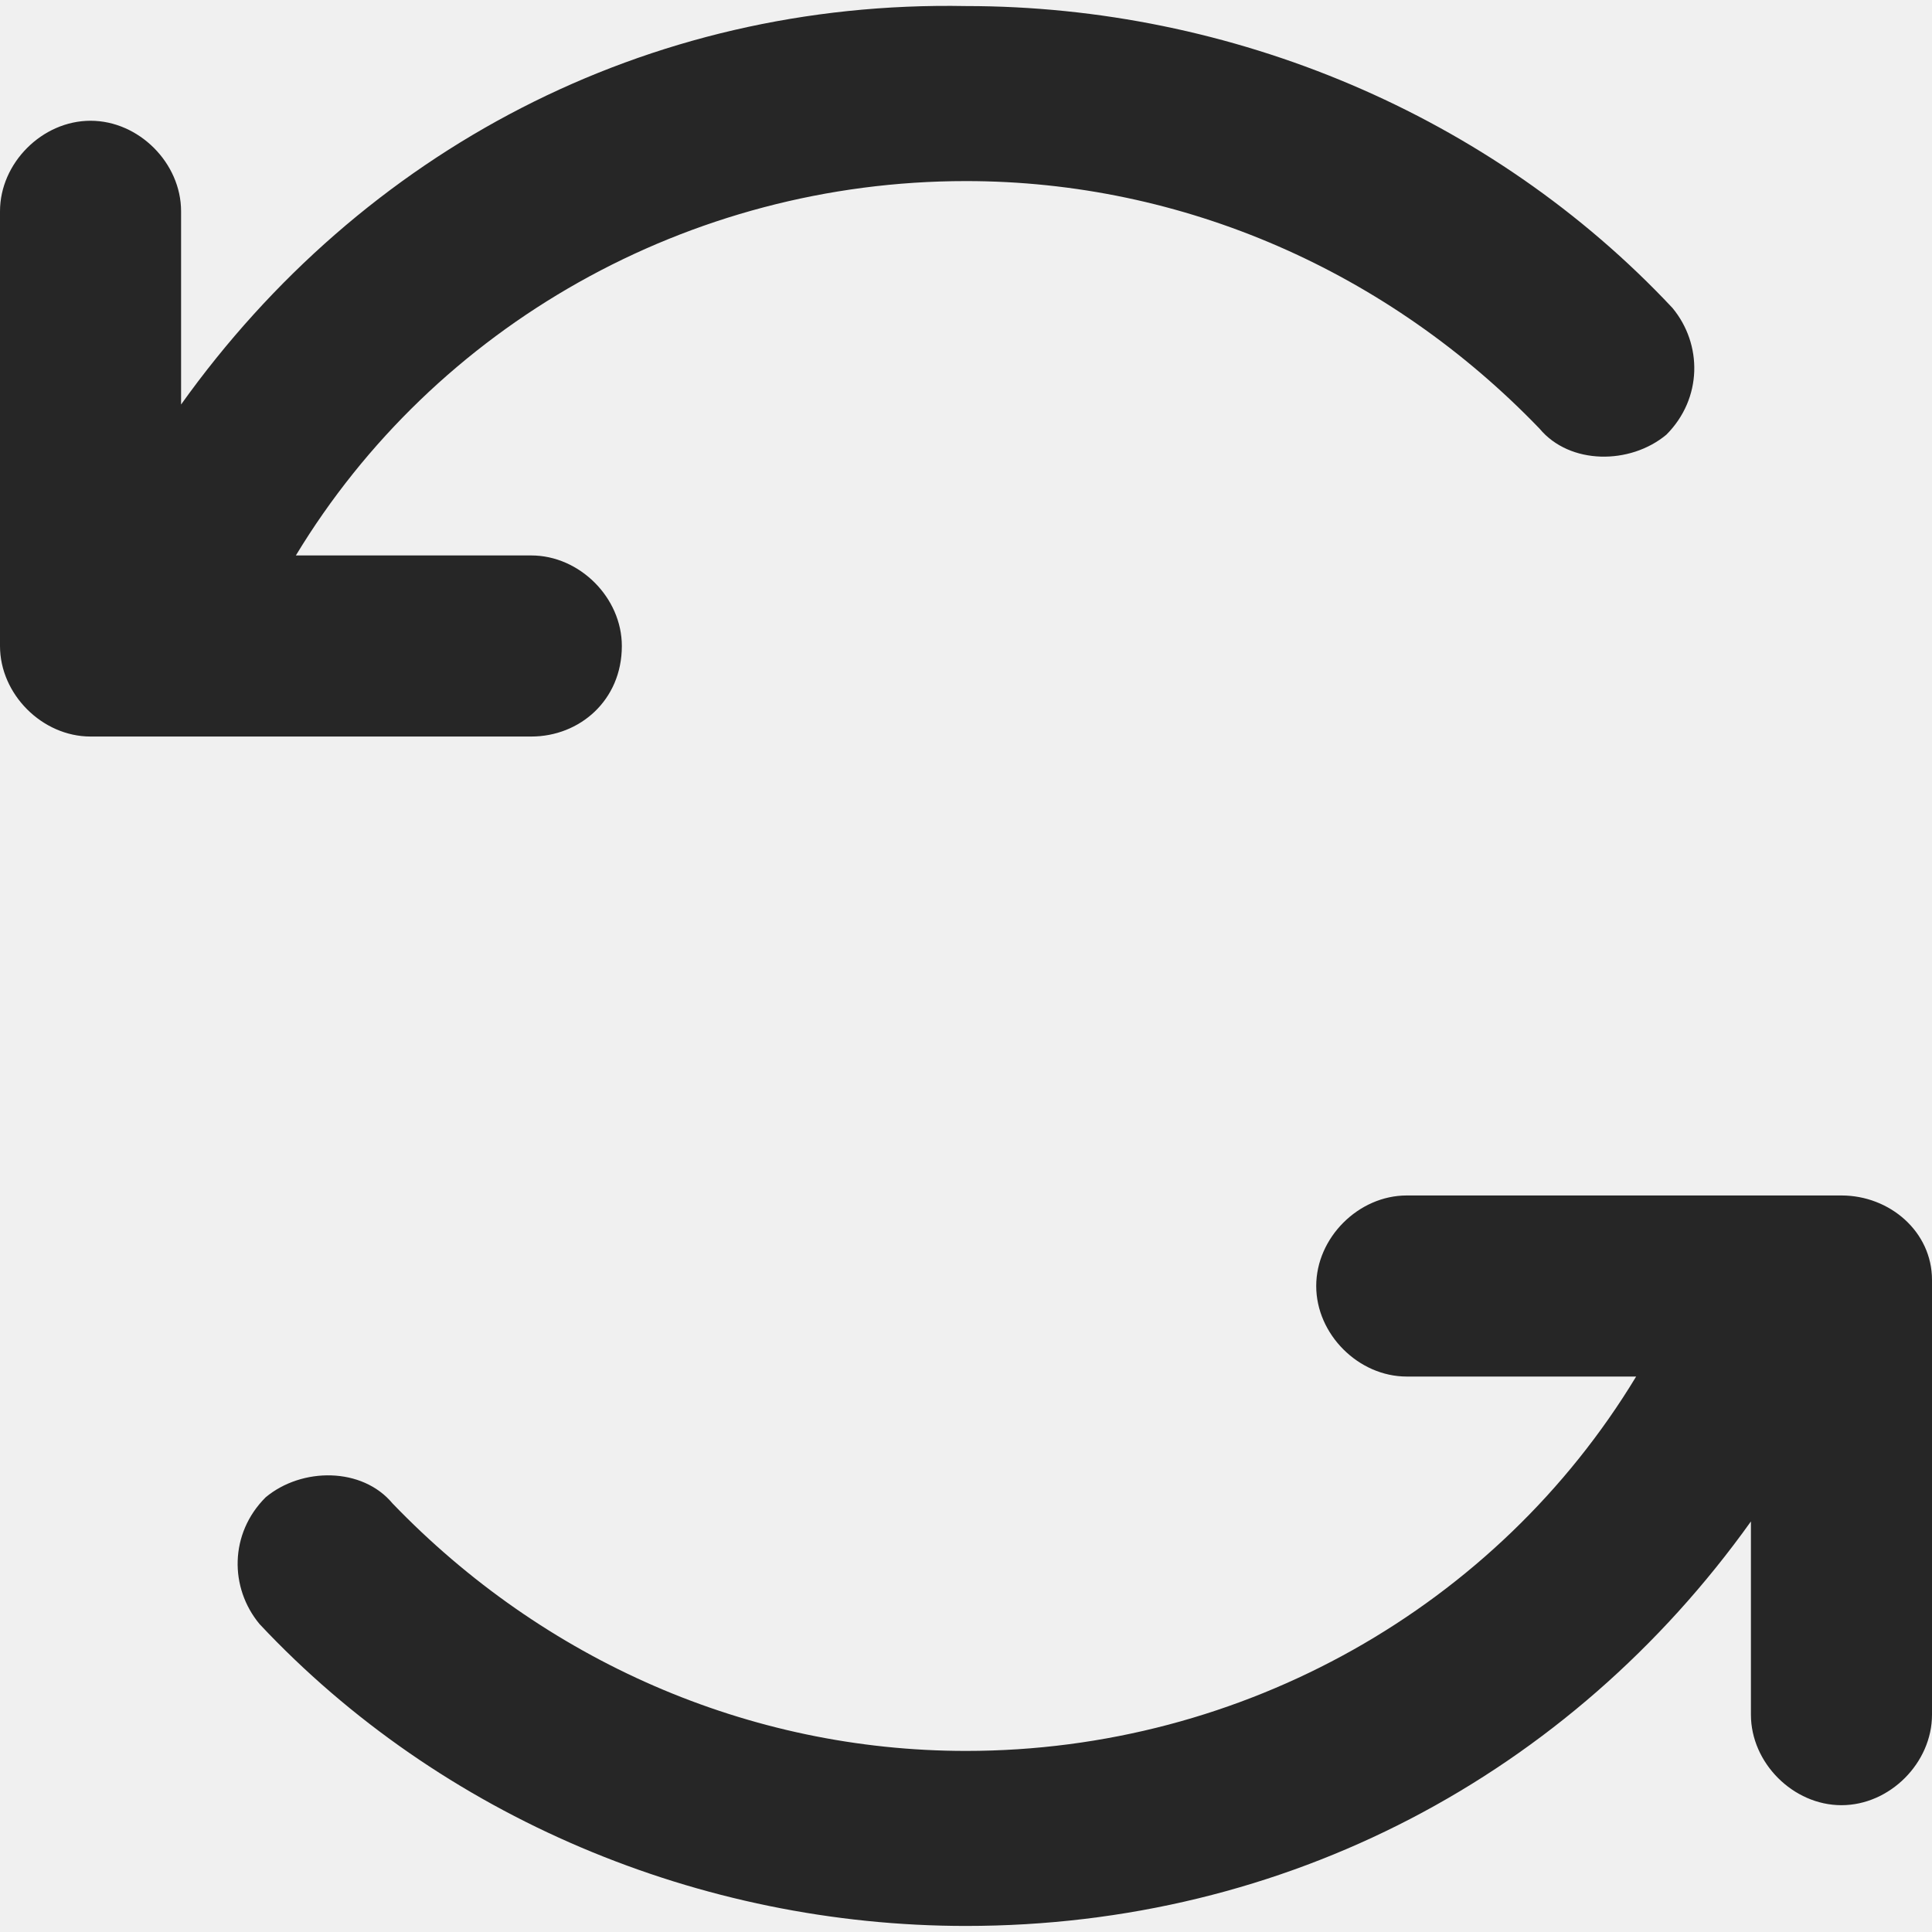
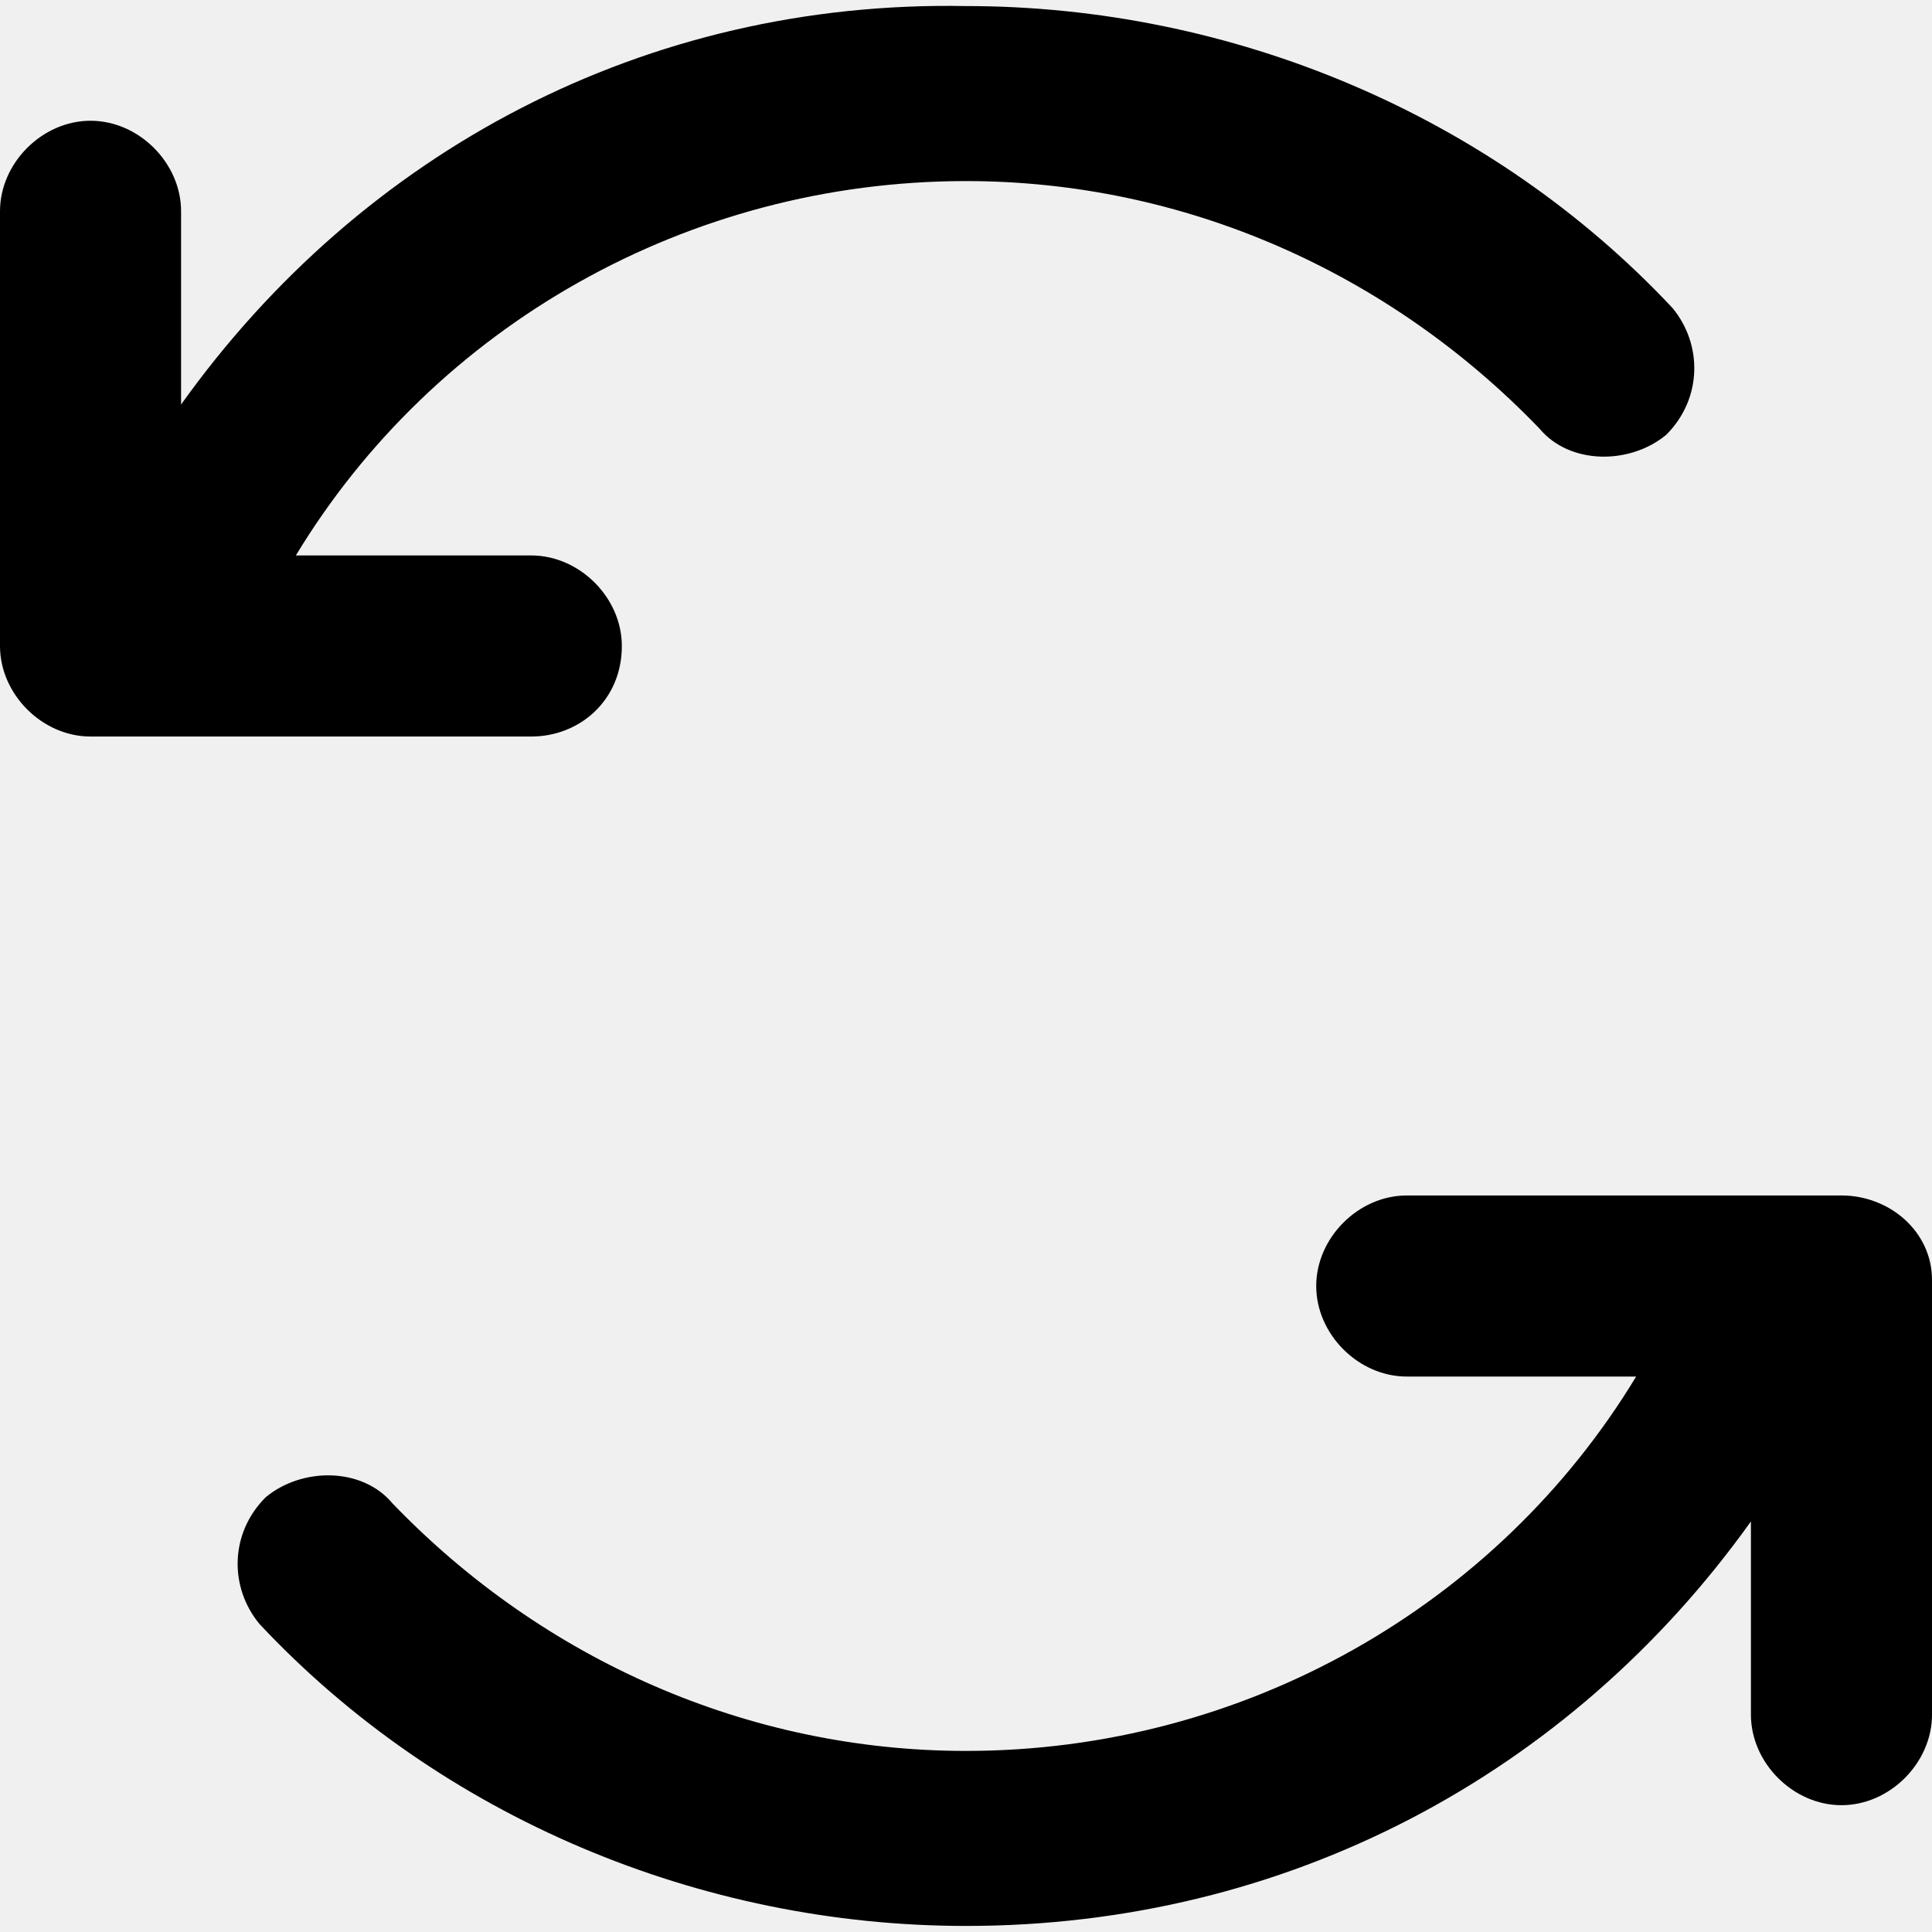
<svg xmlns="http://www.w3.org/2000/svg" width="22" height="22" viewBox="0 0 22 22" fill="none">
  <g clip-path="url(#clip0_2_112)">
-     <path d="M7.081 7.356C7.081 6.806 6.6 6.325 6.05 6.325H3.369C4.95 3.712 7.838 2.062 11 2.062C13.475 2.062 15.812 3.094 17.531 4.881C17.875 5.294 18.562 5.294 18.975 4.95C19.387 4.537 19.387 3.919 19.044 3.506C16.981 1.306 14.025 0.069 11 0.069C7.356 -1.38581e-06 4.125 1.719 2.062 4.606V2.406C2.062 1.856 1.581 1.375 1.031 1.375C0.481 1.375 0 1.856 0 2.406V7.356C0 7.906 0.481 8.387 1.031 8.387H6.05C6.6 8.387 7.081 7.975 7.081 7.356ZM20.969 13.613H16.019C15.469 13.613 14.988 14.094 14.988 14.644C14.988 15.194 15.469 15.675 16.019 15.675H18.631C17.05 18.288 14.162 19.938 11 19.938C8.525 19.938 6.188 18.906 4.469 17.119C4.125 16.706 3.438 16.706 3.025 17.05C2.612 17.462 2.612 18.081 2.956 18.494C5.019 20.694 7.975 21.931 11 21.931C14.644 21.931 17.875 20.212 19.938 17.325V19.525C19.938 20.075 20.419 20.556 20.969 20.556C21.519 20.556 22 20.075 22 19.525V14.575C22 14.025 21.519 13.613 20.969 13.613Z" fill="#262626" />
+     <path d="M7.081 7.356C7.081 6.806 6.6 6.325 6.05 6.325H3.369C4.95 3.712 7.838 2.062 11 2.062C13.475 2.062 15.812 3.094 17.531 4.881C17.875 5.294 18.562 5.294 18.975 4.95C19.387 4.537 19.387 3.919 19.044 3.506C16.981 1.306 14.025 0.069 11 0.069C7.356 -1.38581e-06 4.125 1.719 2.062 4.606V2.406C2.062 1.856 1.581 1.375 1.031 1.375C0.481 1.375 0 1.856 0 2.406V7.356C0 7.906 0.481 8.387 1.031 8.387H6.05C6.6 8.387 7.081 7.975 7.081 7.356ZM20.969 13.613H16.019C15.469 13.613 14.988 14.094 14.988 14.644C14.988 15.194 15.469 15.675 16.019 15.675H18.631C17.05 18.288 14.162 19.938 11 19.938C8.525 19.938 6.188 18.906 4.469 17.119C4.125 16.706 3.438 16.706 3.025 17.05C2.612 17.462 2.612 18.081 2.956 18.494C5.019 20.694 7.975 21.931 11 21.931C14.644 21.931 17.875 20.212 19.938 17.325V19.525C19.938 20.075 20.419 20.556 20.969 20.556C21.519 20.556 22 20.075 22 19.525V14.575C22 14.025 21.519 13.613 20.969 13.613Z" fill="currentColor" />
  </g>
  <defs>
    <clipPath id="clip0_2_112">
-       <rect width="22" height="22" fill="white" />
+       <rect width="22" height="22" fill="currentColor" />
    </clipPath>
  </defs>
</svg>
